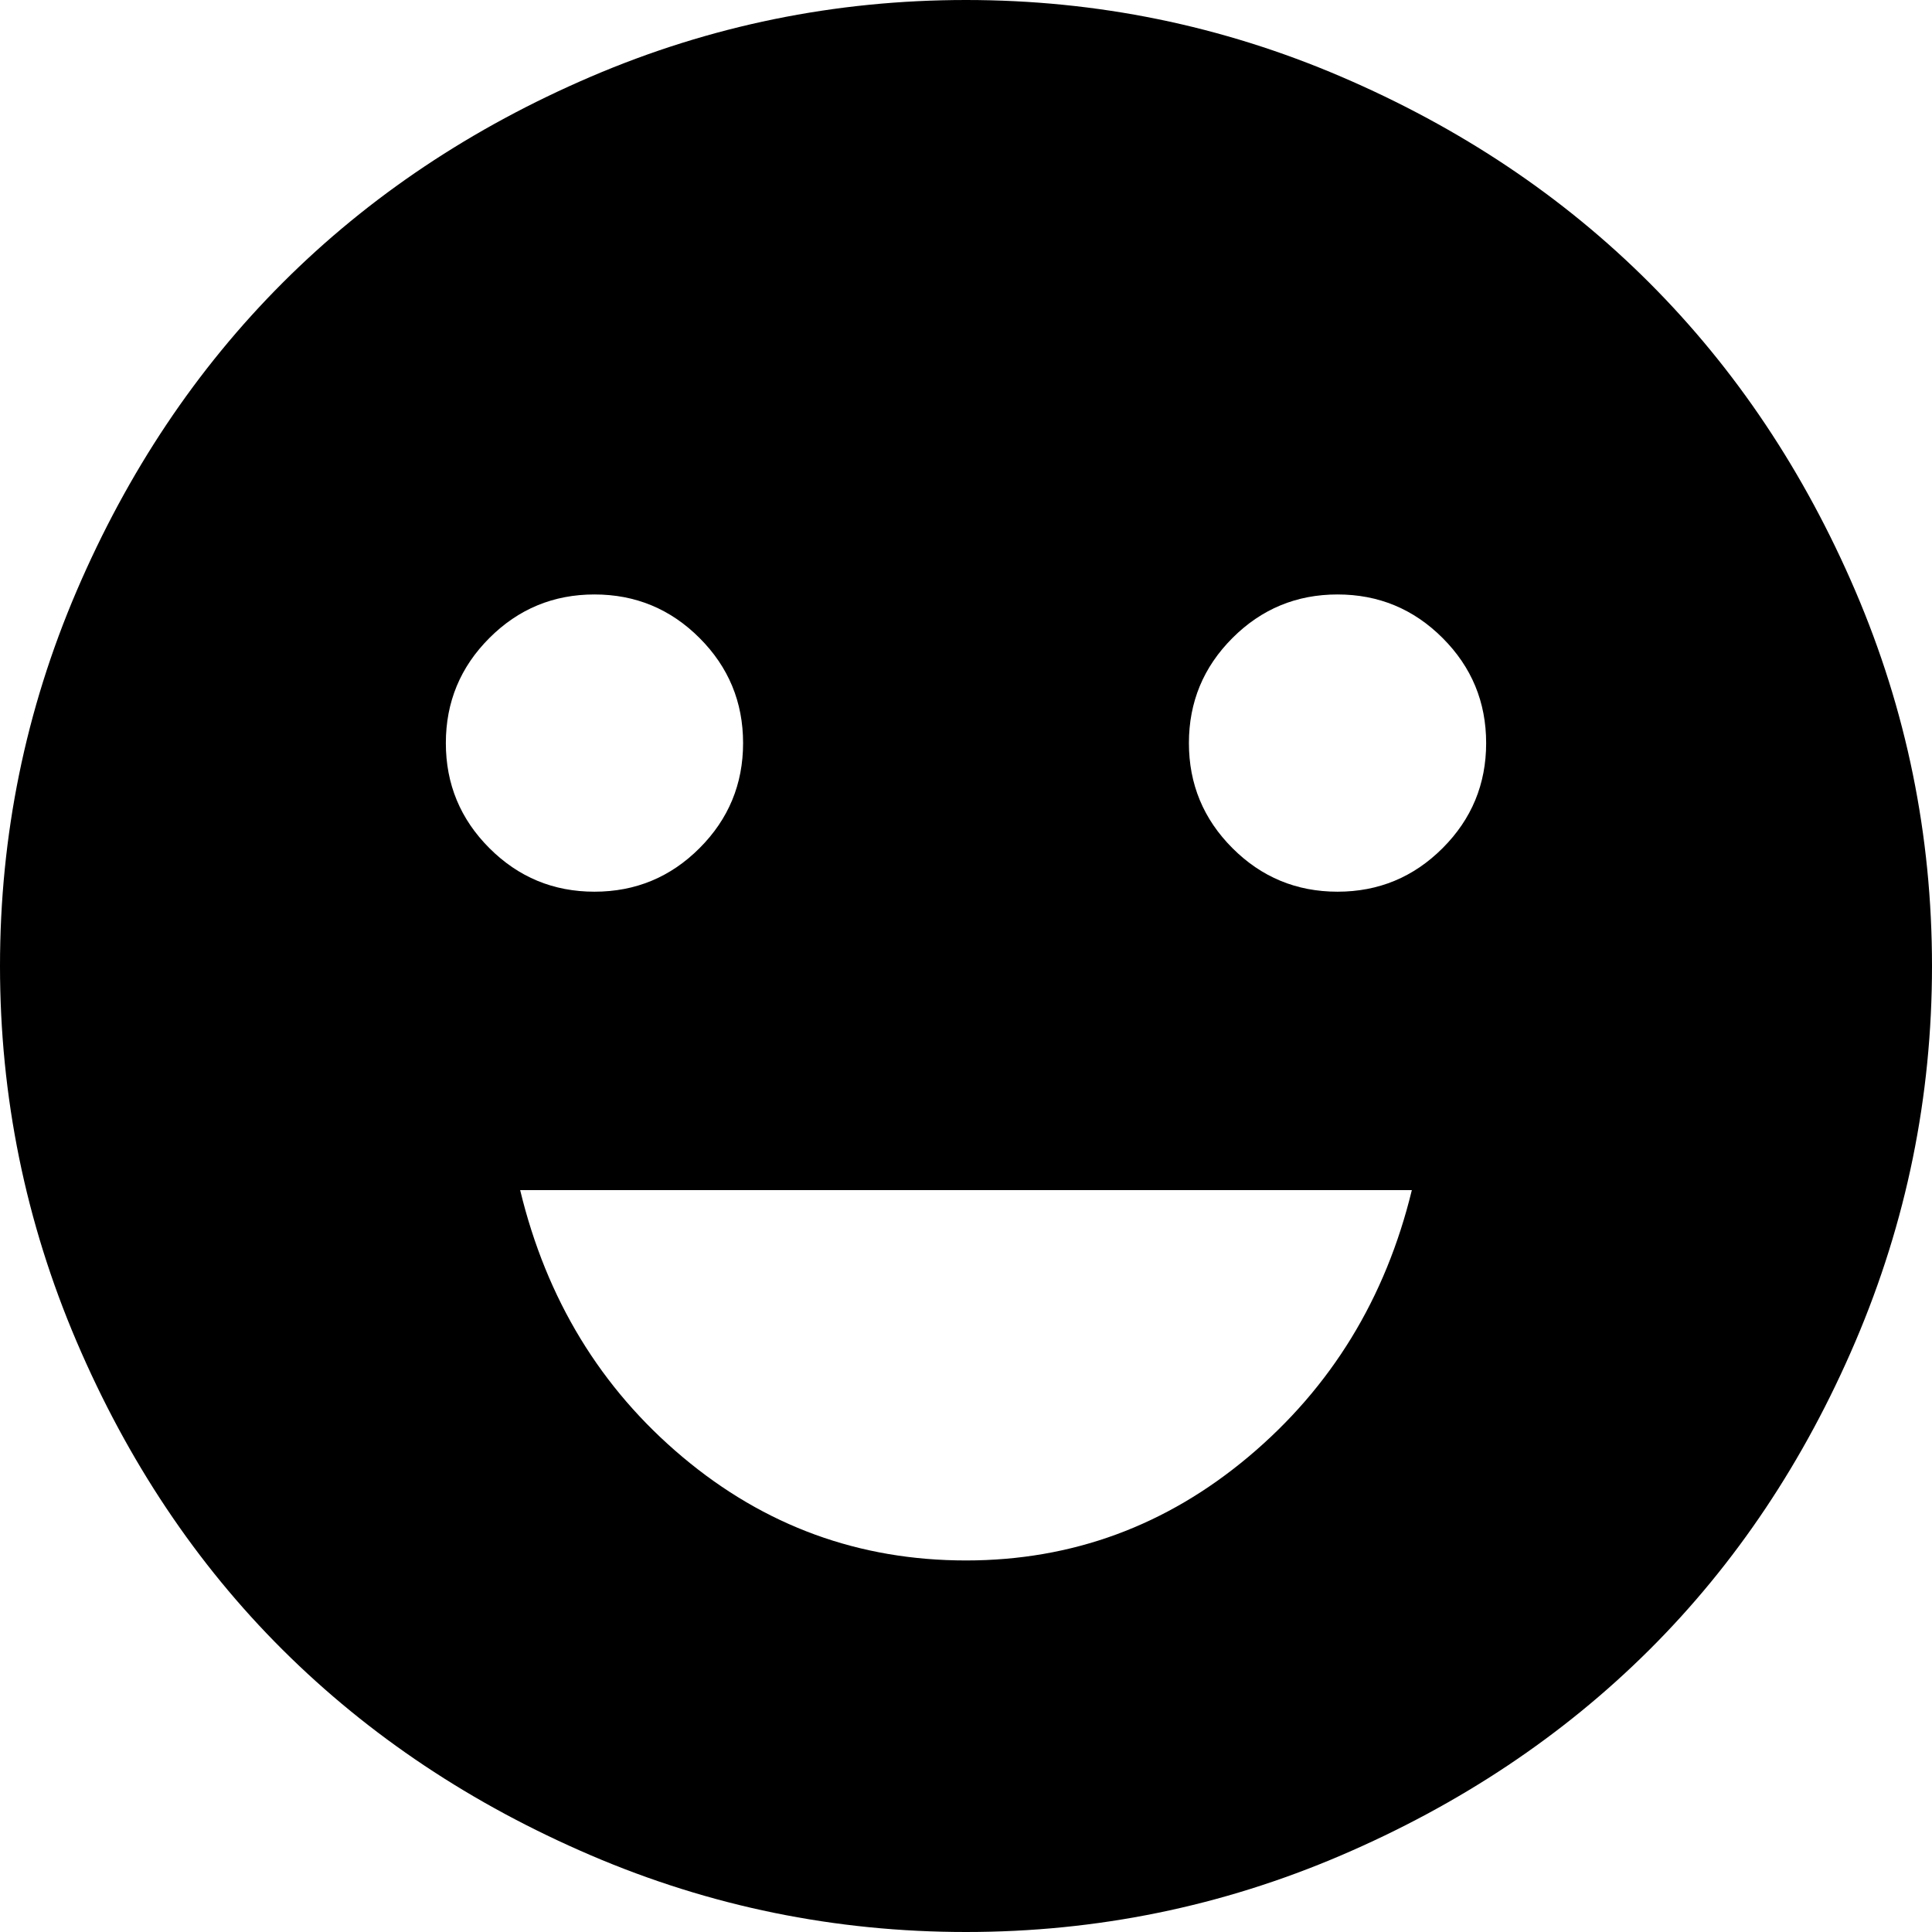
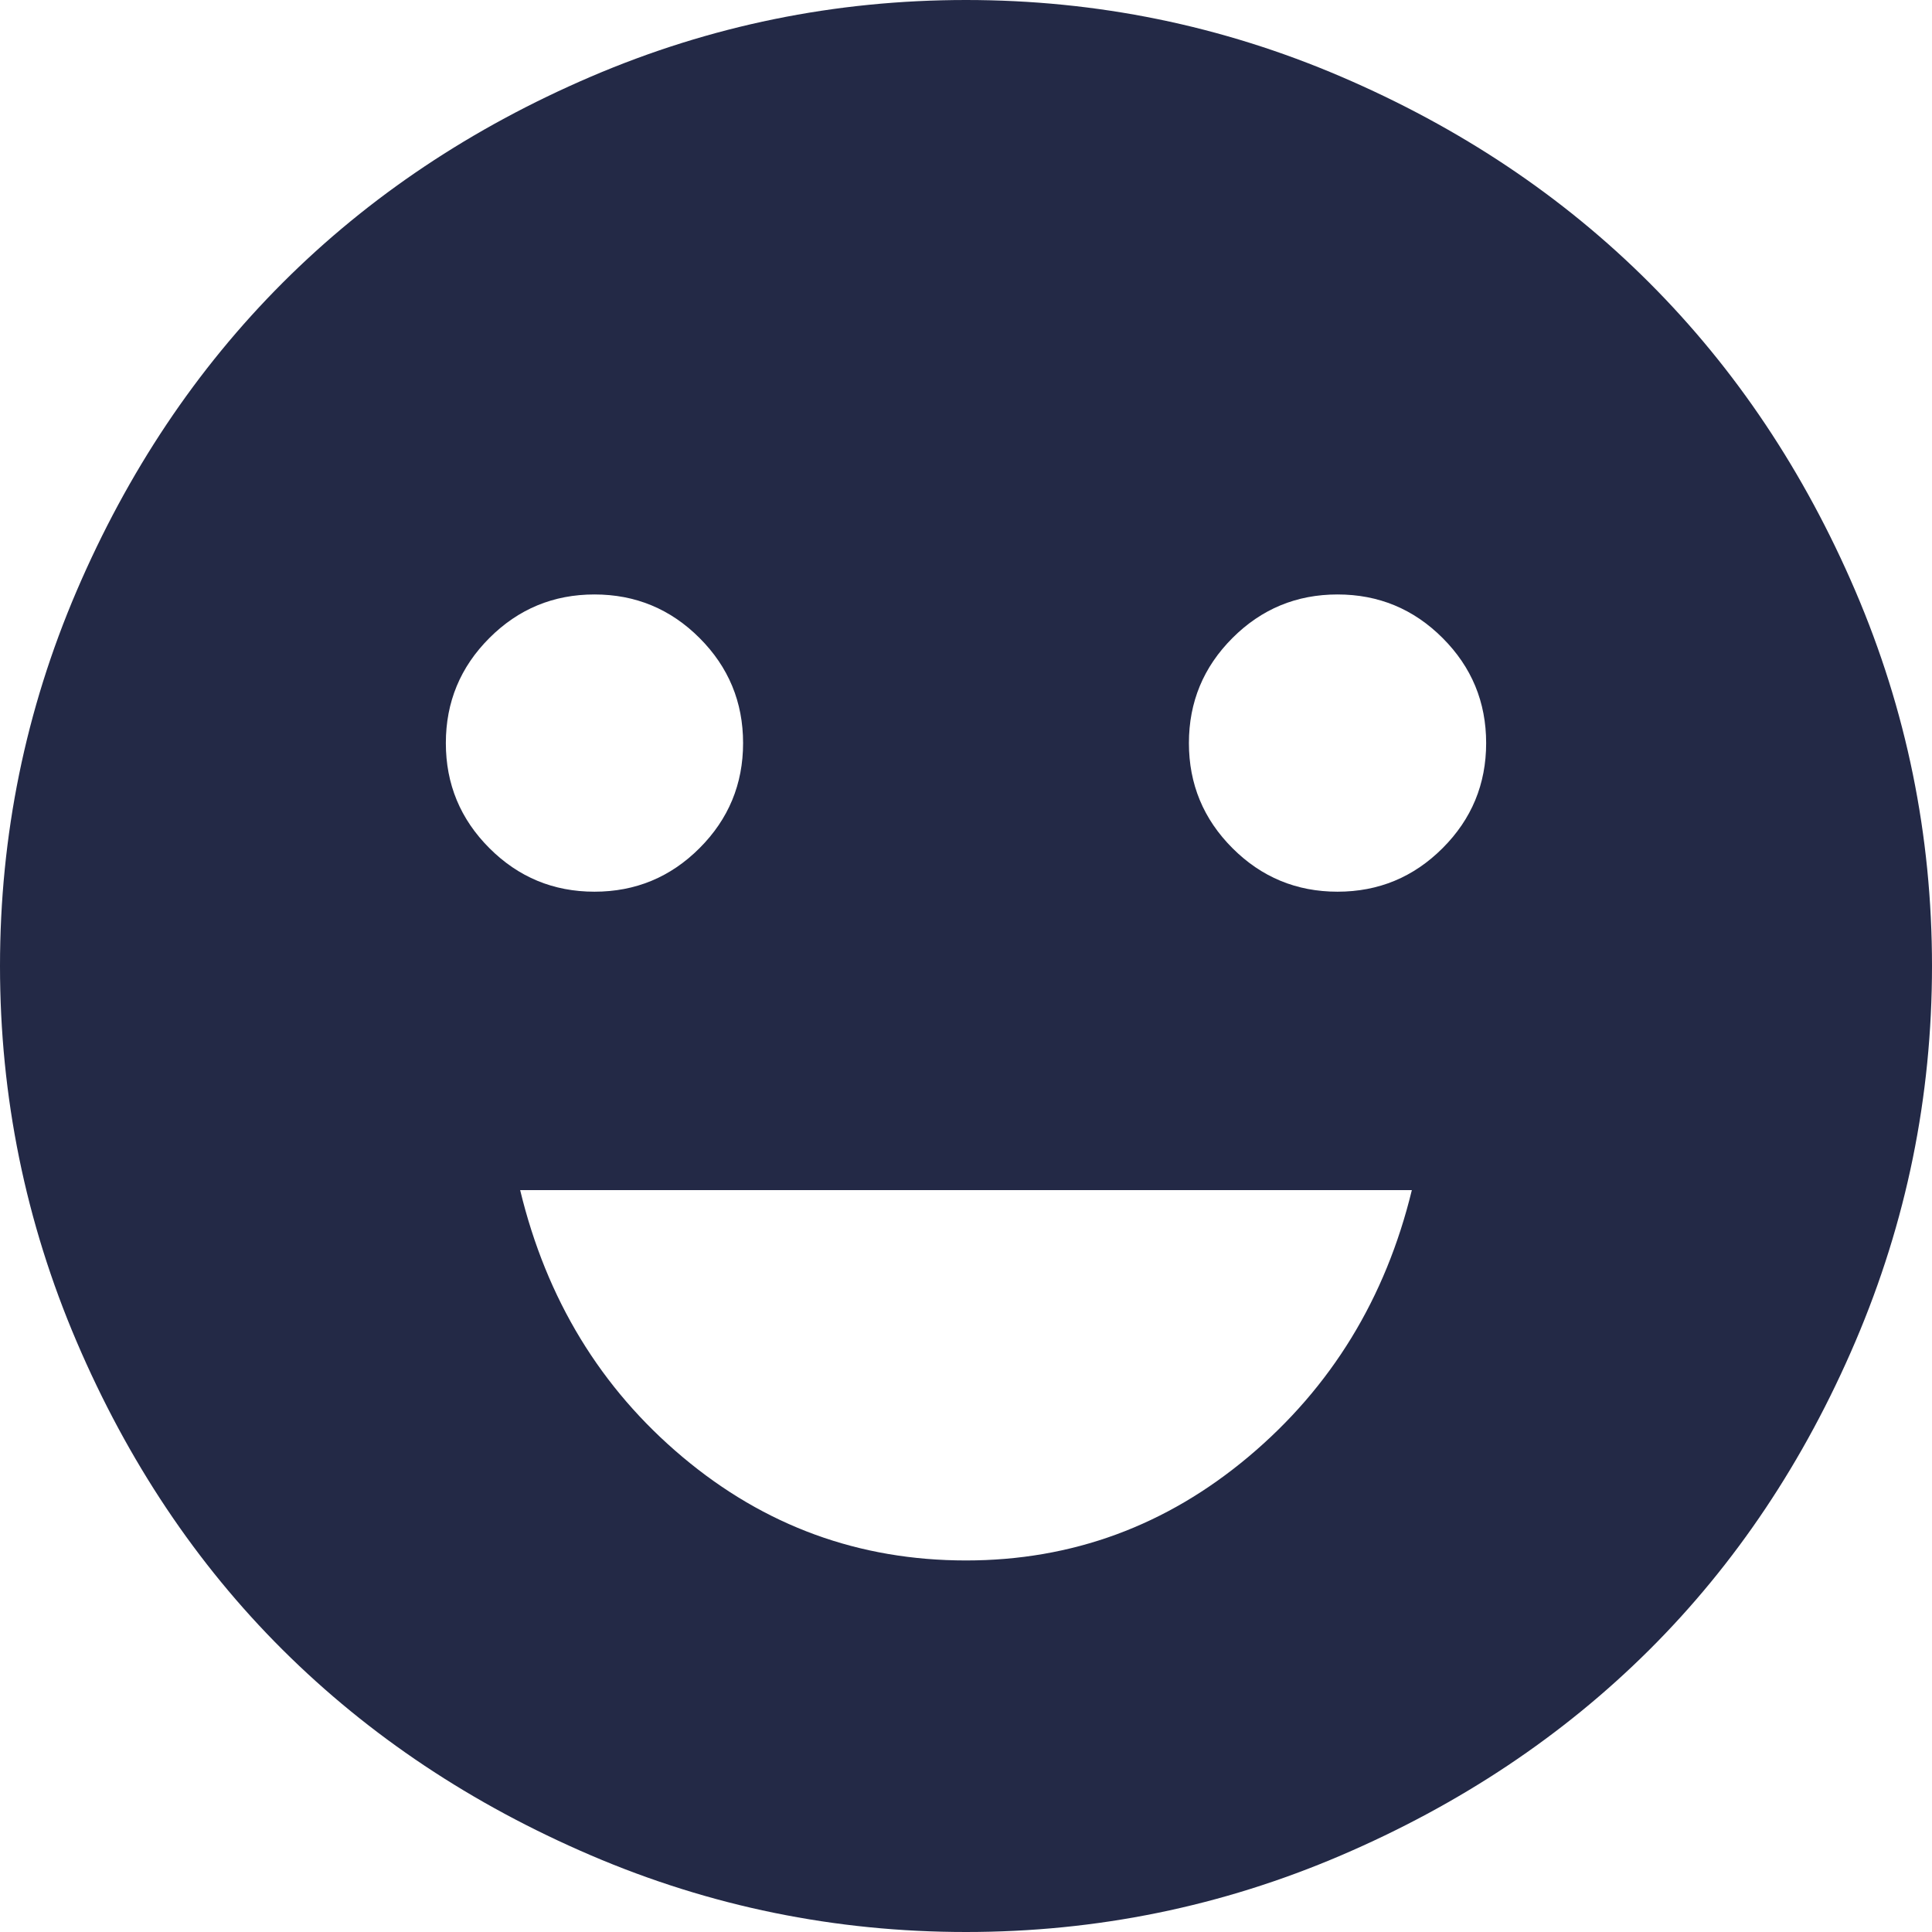
<svg xmlns="http://www.w3.org/2000/svg" width="100" height="100" viewBox="0 0 100 100" fill="none">
-   <path d="M50 0C56.771 0 63.241 1.322 69.411 3.966C75.581 6.611 80.899 10.166 85.367 14.633C89.834 19.101 93.389 24.419 96.034 30.589C98.678 36.759 100 43.229 100 50C100 56.771 98.678 63.251 96.034 69.441C93.389 75.631 89.834 80.95 85.367 85.397C80.899 89.844 75.581 93.389 69.411 96.034C63.241 98.678 56.771 100 50 100C43.229 100 36.759 98.678 30.589 96.034C24.419 93.389 19.101 89.844 14.633 85.397C10.166 80.95 6.611 75.631 3.966 69.441C1.322 63.251 0 56.771 0 50C0 43.229 1.322 36.759 3.966 30.589C6.611 24.419 10.166 19.101 14.633 14.633C19.101 10.166 24.419 6.611 30.589 3.966C36.759 1.322 43.229 0 50 0ZM23.077 38.462C23.077 40.585 23.828 42.398 25.331 43.9C26.833 45.403 28.646 46.154 30.769 46.154C32.893 46.154 34.706 45.403 36.208 43.9C37.71 42.398 38.462 40.585 38.462 38.462C38.462 36.338 37.71 34.525 36.208 33.023C34.706 31.52 32.893 30.769 30.769 30.769C28.646 30.769 26.833 31.52 25.331 33.023C23.828 34.525 23.077 36.338 23.077 38.462ZM50 80.769C55.489 80.769 60.367 78.976 64.633 75.391C68.9 71.805 71.715 67.207 73.077 61.599H26.923C28.285 67.248 31.09 71.855 35.337 75.421C39.583 78.986 44.471 80.769 50 80.769ZM69.231 46.154C71.354 46.154 73.167 45.403 74.669 43.9C76.172 42.398 76.923 40.585 76.923 38.462C76.923 36.338 76.172 34.525 74.669 33.023C73.167 31.52 71.354 30.769 69.231 30.769C67.107 30.769 65.294 31.52 63.792 33.023C62.29 34.525 61.538 36.338 61.538 38.462C61.538 40.585 62.29 42.398 63.792 43.9C65.294 45.403 67.107 46.154 69.231 46.154Z" fill="black" />
+   <path d="M50 0C56.771 0 63.241 1.322 69.411 3.966C75.581 6.611 80.899 10.166 85.367 14.633C89.834 19.101 93.389 24.419 96.034 30.589C98.678 36.759 100 43.229 100 50C100 56.771 98.678 63.251 96.034 69.441C93.389 75.631 89.834 80.95 85.367 85.397C80.899 89.844 75.581 93.389 69.411 96.034C63.241 98.678 56.771 100 50 100C43.229 100 36.759 98.678 30.589 96.034C24.419 93.389 19.101 89.844 14.633 85.397C10.166 80.95 6.611 75.631 3.966 69.441C1.322 63.251 0 56.771 0 50C0 43.229 1.322 36.759 3.966 30.589C6.611 24.419 10.166 19.101 14.633 14.633C19.101 10.166 24.419 6.611 30.589 3.966C36.759 1.322 43.229 0 50 0ZM23.077 38.462C23.077 40.585 23.828 42.398 25.331 43.9C26.833 45.403 28.646 46.154 30.769 46.154C32.893 46.154 34.706 45.403 36.208 43.9C37.71 42.398 38.462 40.585 38.462 38.462C38.462 36.338 37.71 34.525 36.208 33.023C34.706 31.52 32.893 30.769 30.769 30.769C28.646 30.769 26.833 31.52 25.331 33.023C23.828 34.525 23.077 36.338 23.077 38.462ZM50 80.769C55.489 80.769 60.367 78.976 64.633 75.391C68.9 71.805 71.715 67.207 73.077 61.599H26.923C28.285 67.248 31.09 71.855 35.337 75.421C39.583 78.986 44.471 80.769 50 80.769ZM69.231 46.154C71.354 46.154 73.167 45.403 74.669 43.9C76.172 42.398 76.923 40.585 76.923 38.462C76.923 36.338 76.172 34.525 74.669 33.023C73.167 31.52 71.354 30.769 69.231 30.769C67.107 30.769 65.294 31.52 63.792 33.023C62.29 34.525 61.538 36.338 61.538 38.462C61.538 40.585 62.29 42.398 63.792 43.9C65.294 45.403 67.107 46.154 69.231 46.154Z" fill="#232946" />
</svg>
